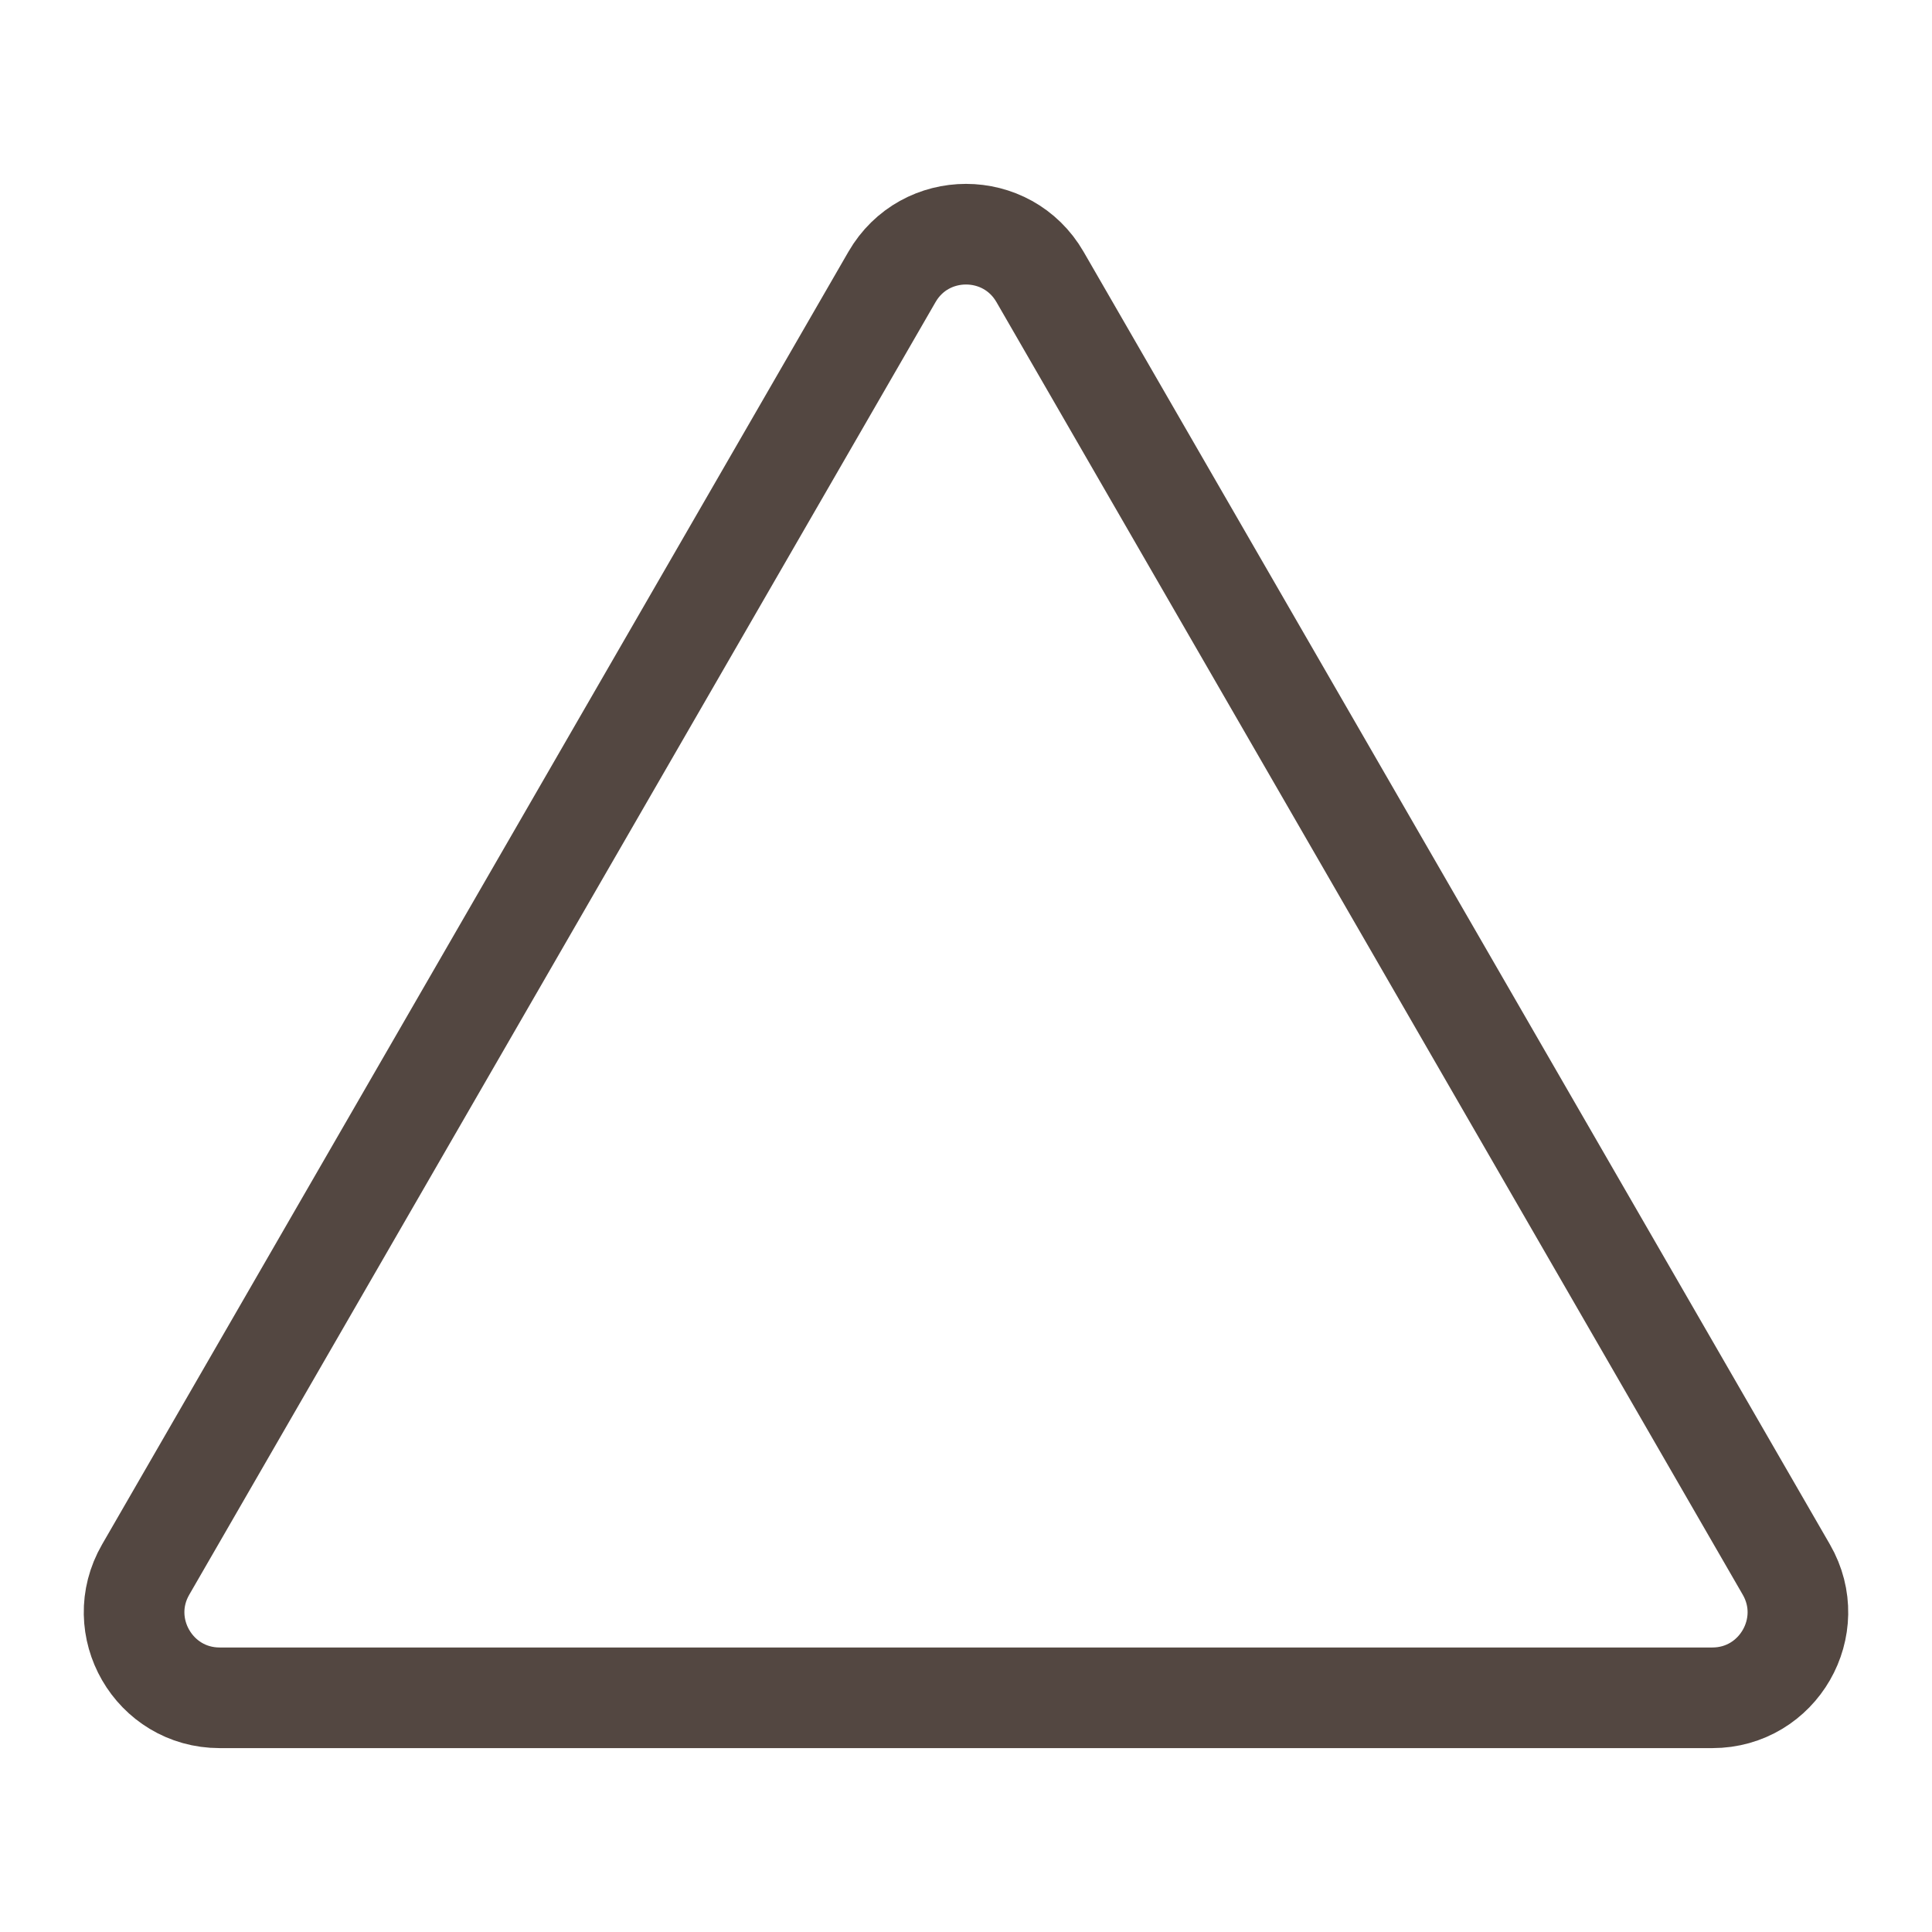
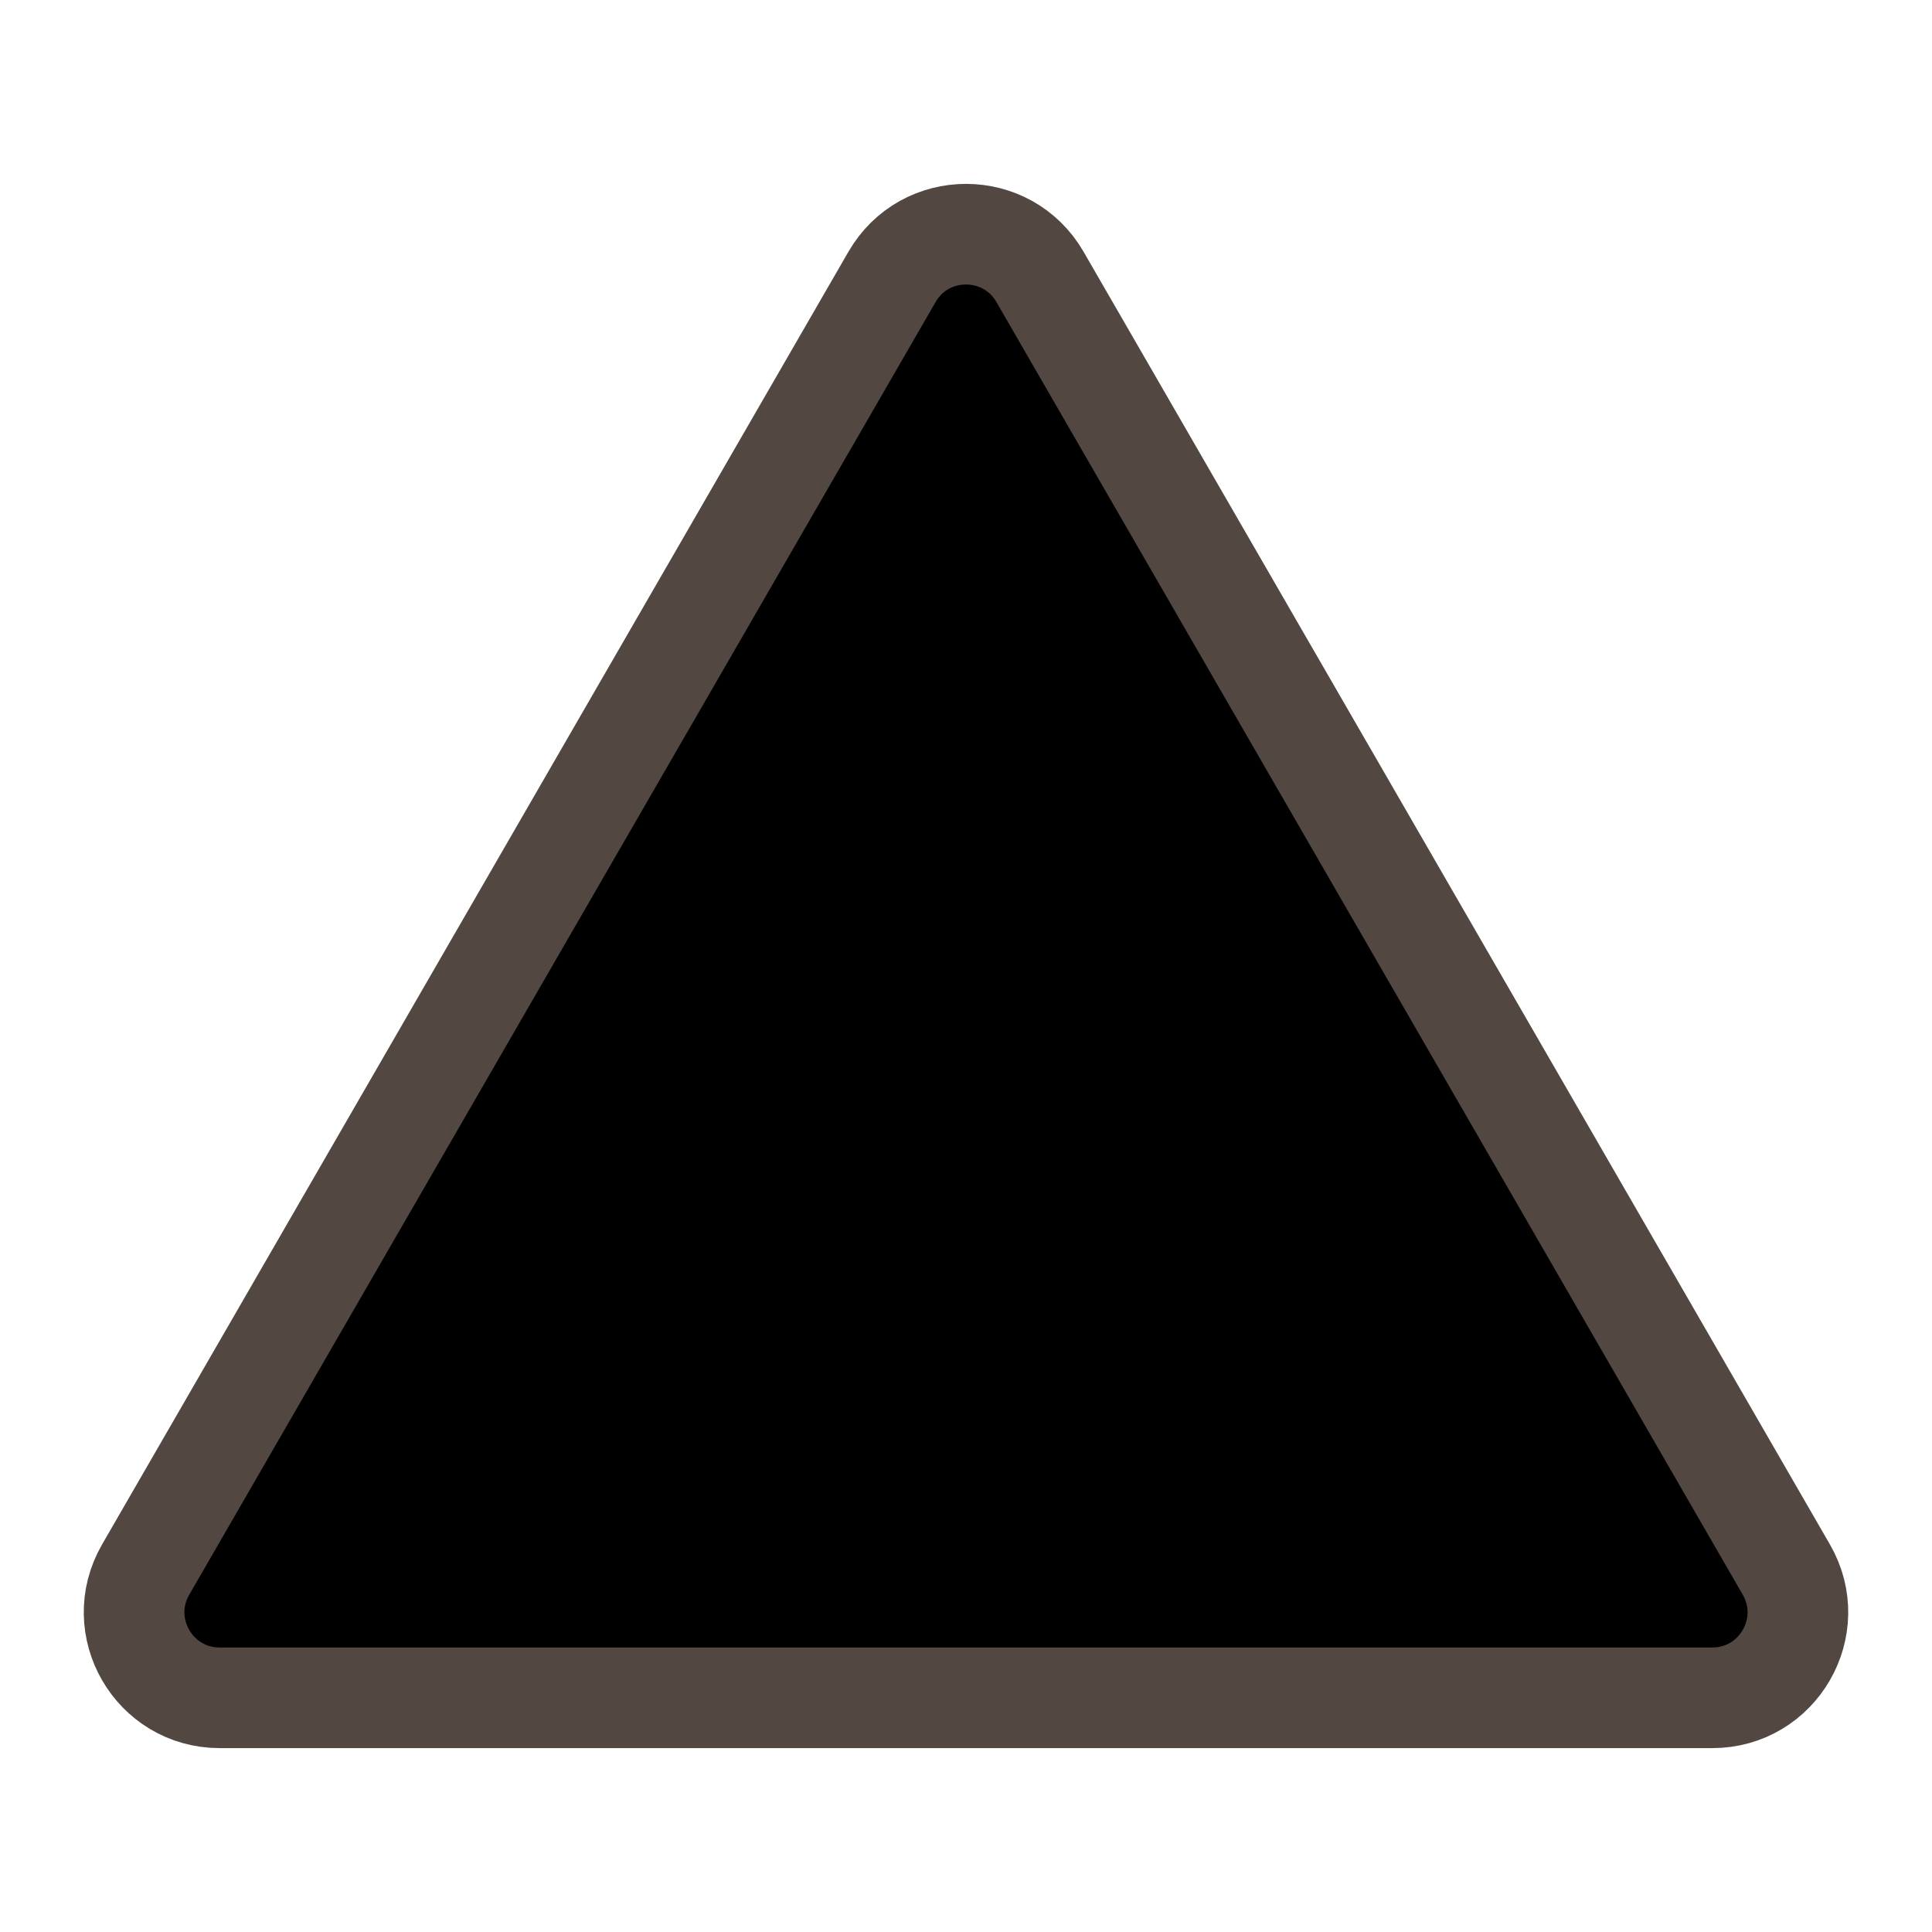
<svg xmlns="http://www.w3.org/2000/svg" viewBox="0 0 576 576">
  <defs>
    <style>
-       .cls-1{fill:none;stroke:#534741;stroke-width:30;stroke-miterlimit:10}
+       .cls-1{fill:currentColor;stroke:#534741;stroke-width:30;stroke-miterlimit:10}
    </style>
  </defs>
  <g id="Layer_1" data-name="Layer 1">
    <path d="M310.07 82.565 L532.573 467.951 C542.382 484.94 530.121 506.177 510.503 506.177 L65.497 506.177 C45.879 506.177 33.618 484.94 43.427 467.951 L265.93 82.565 C275.739 65.575 300.261 65.575 310.07 82.565 Z" class="cls-1" />
  </g>
</svg>
